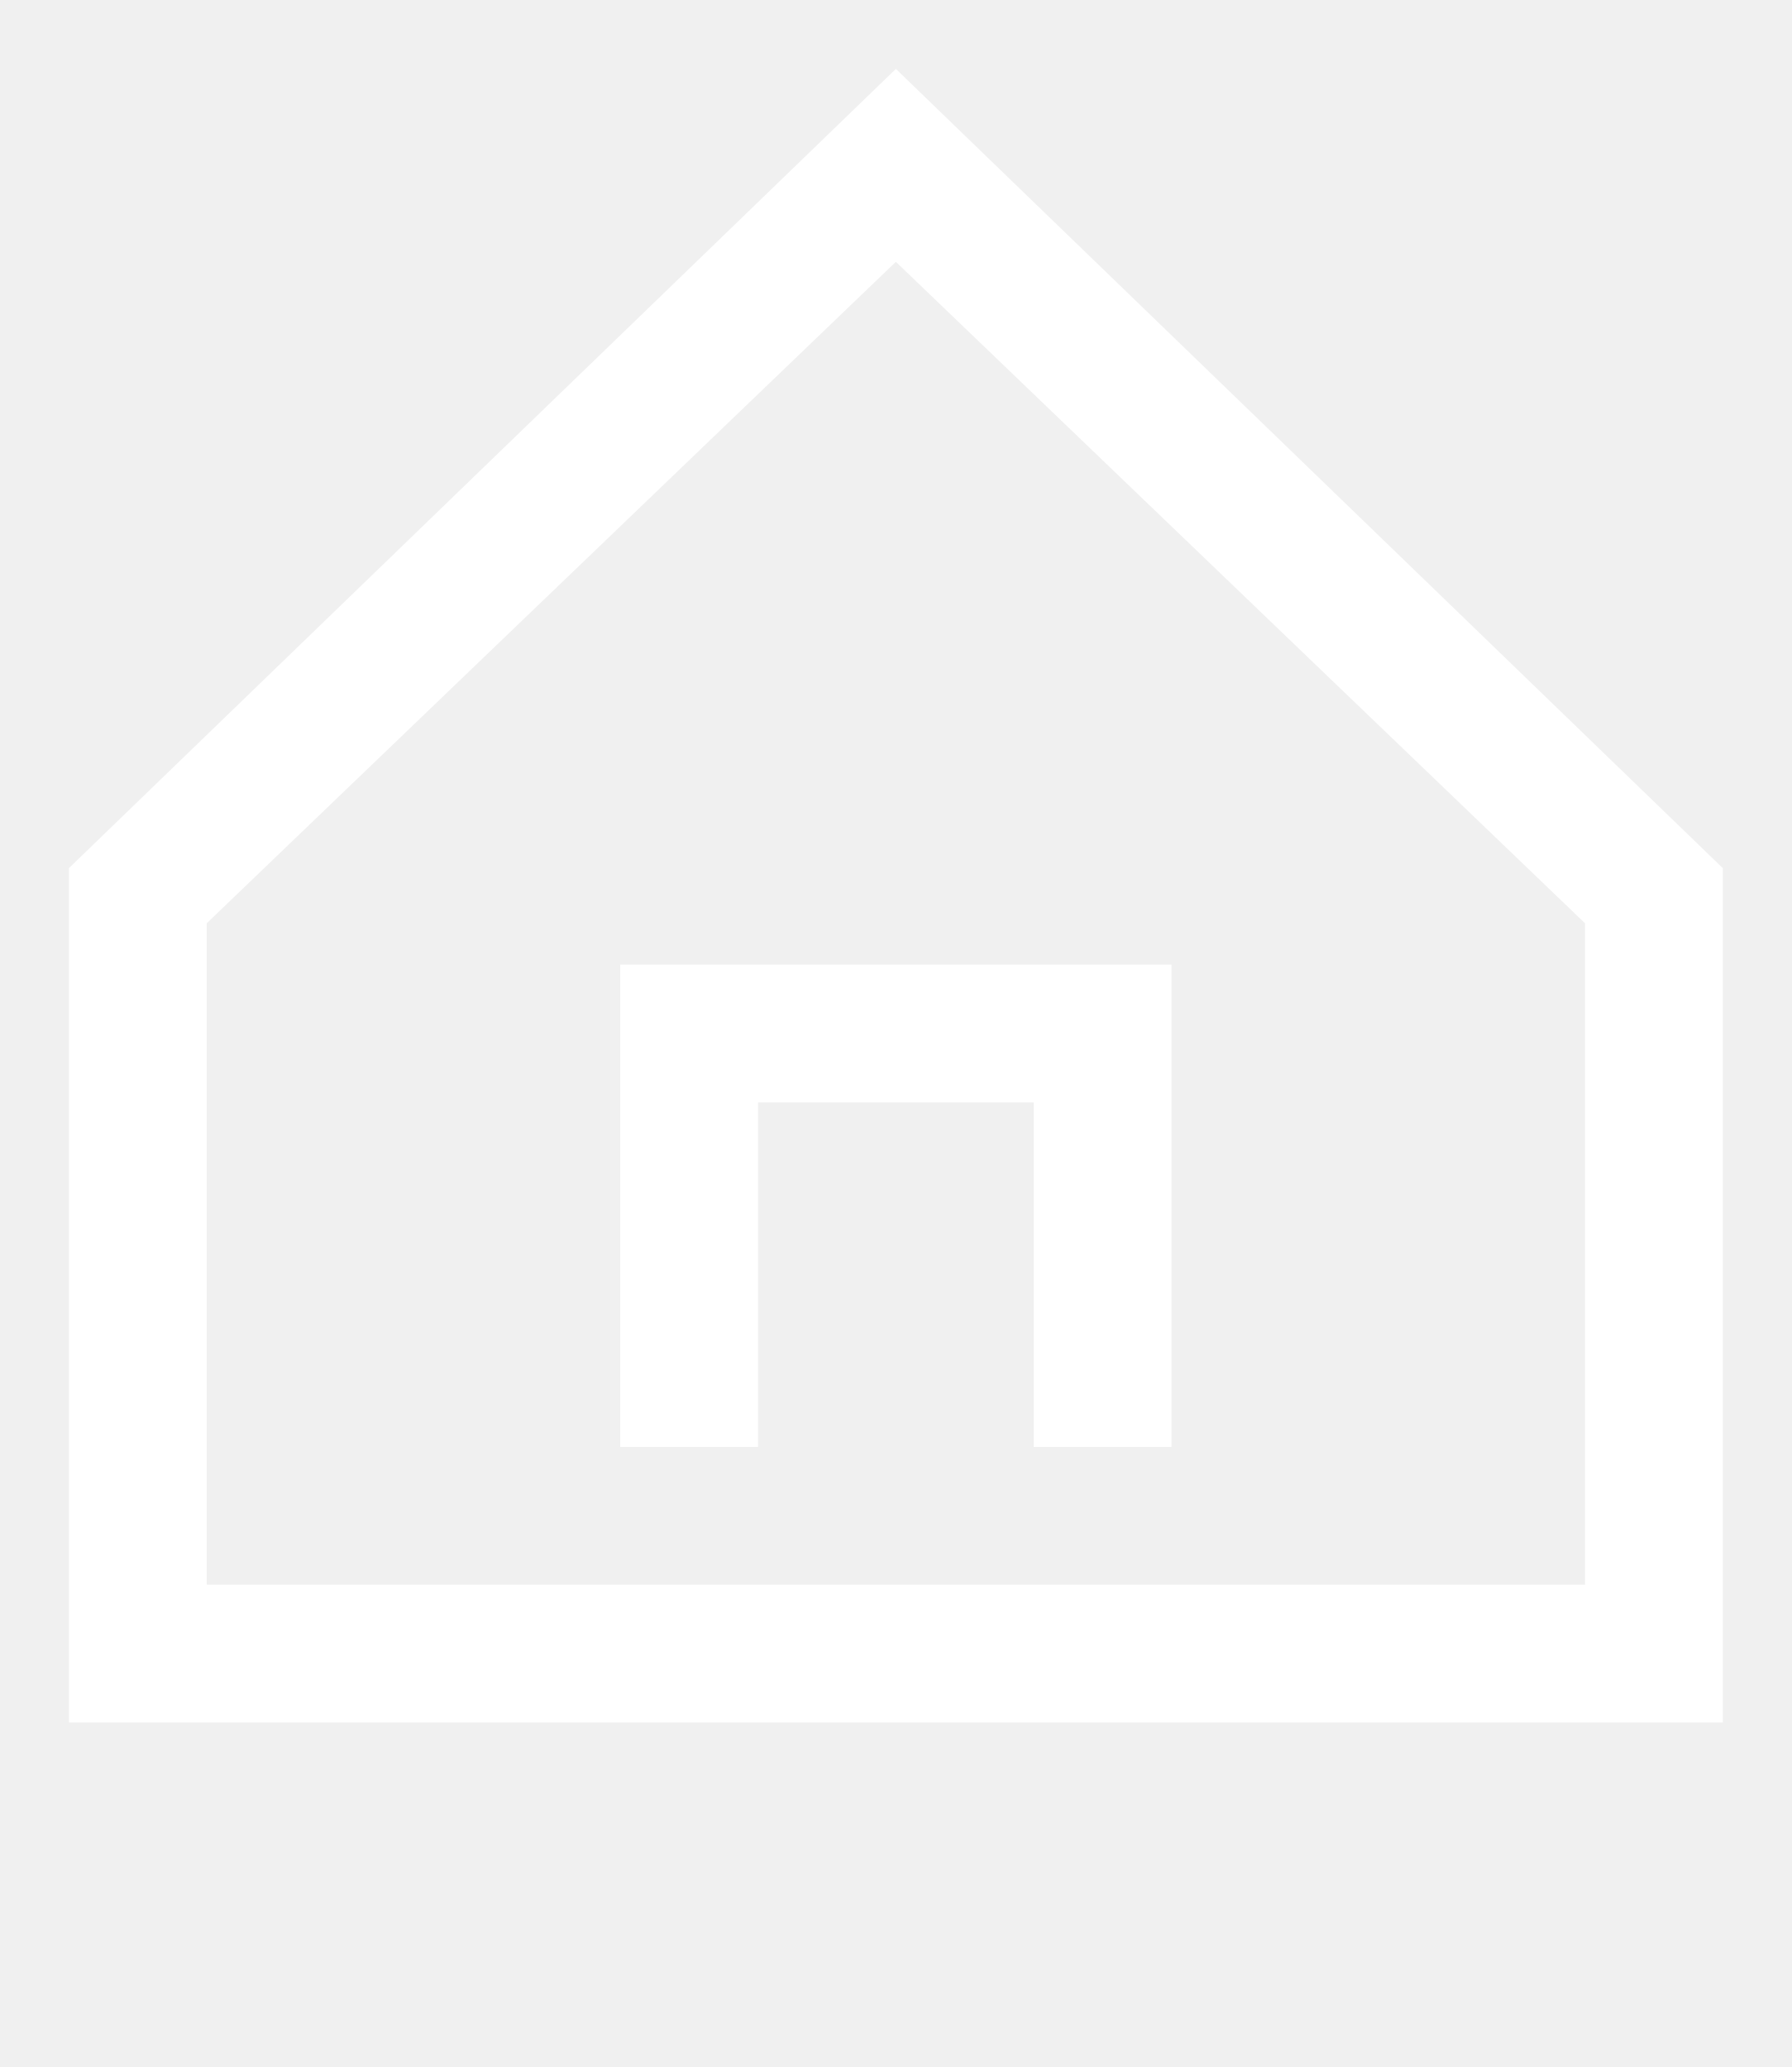
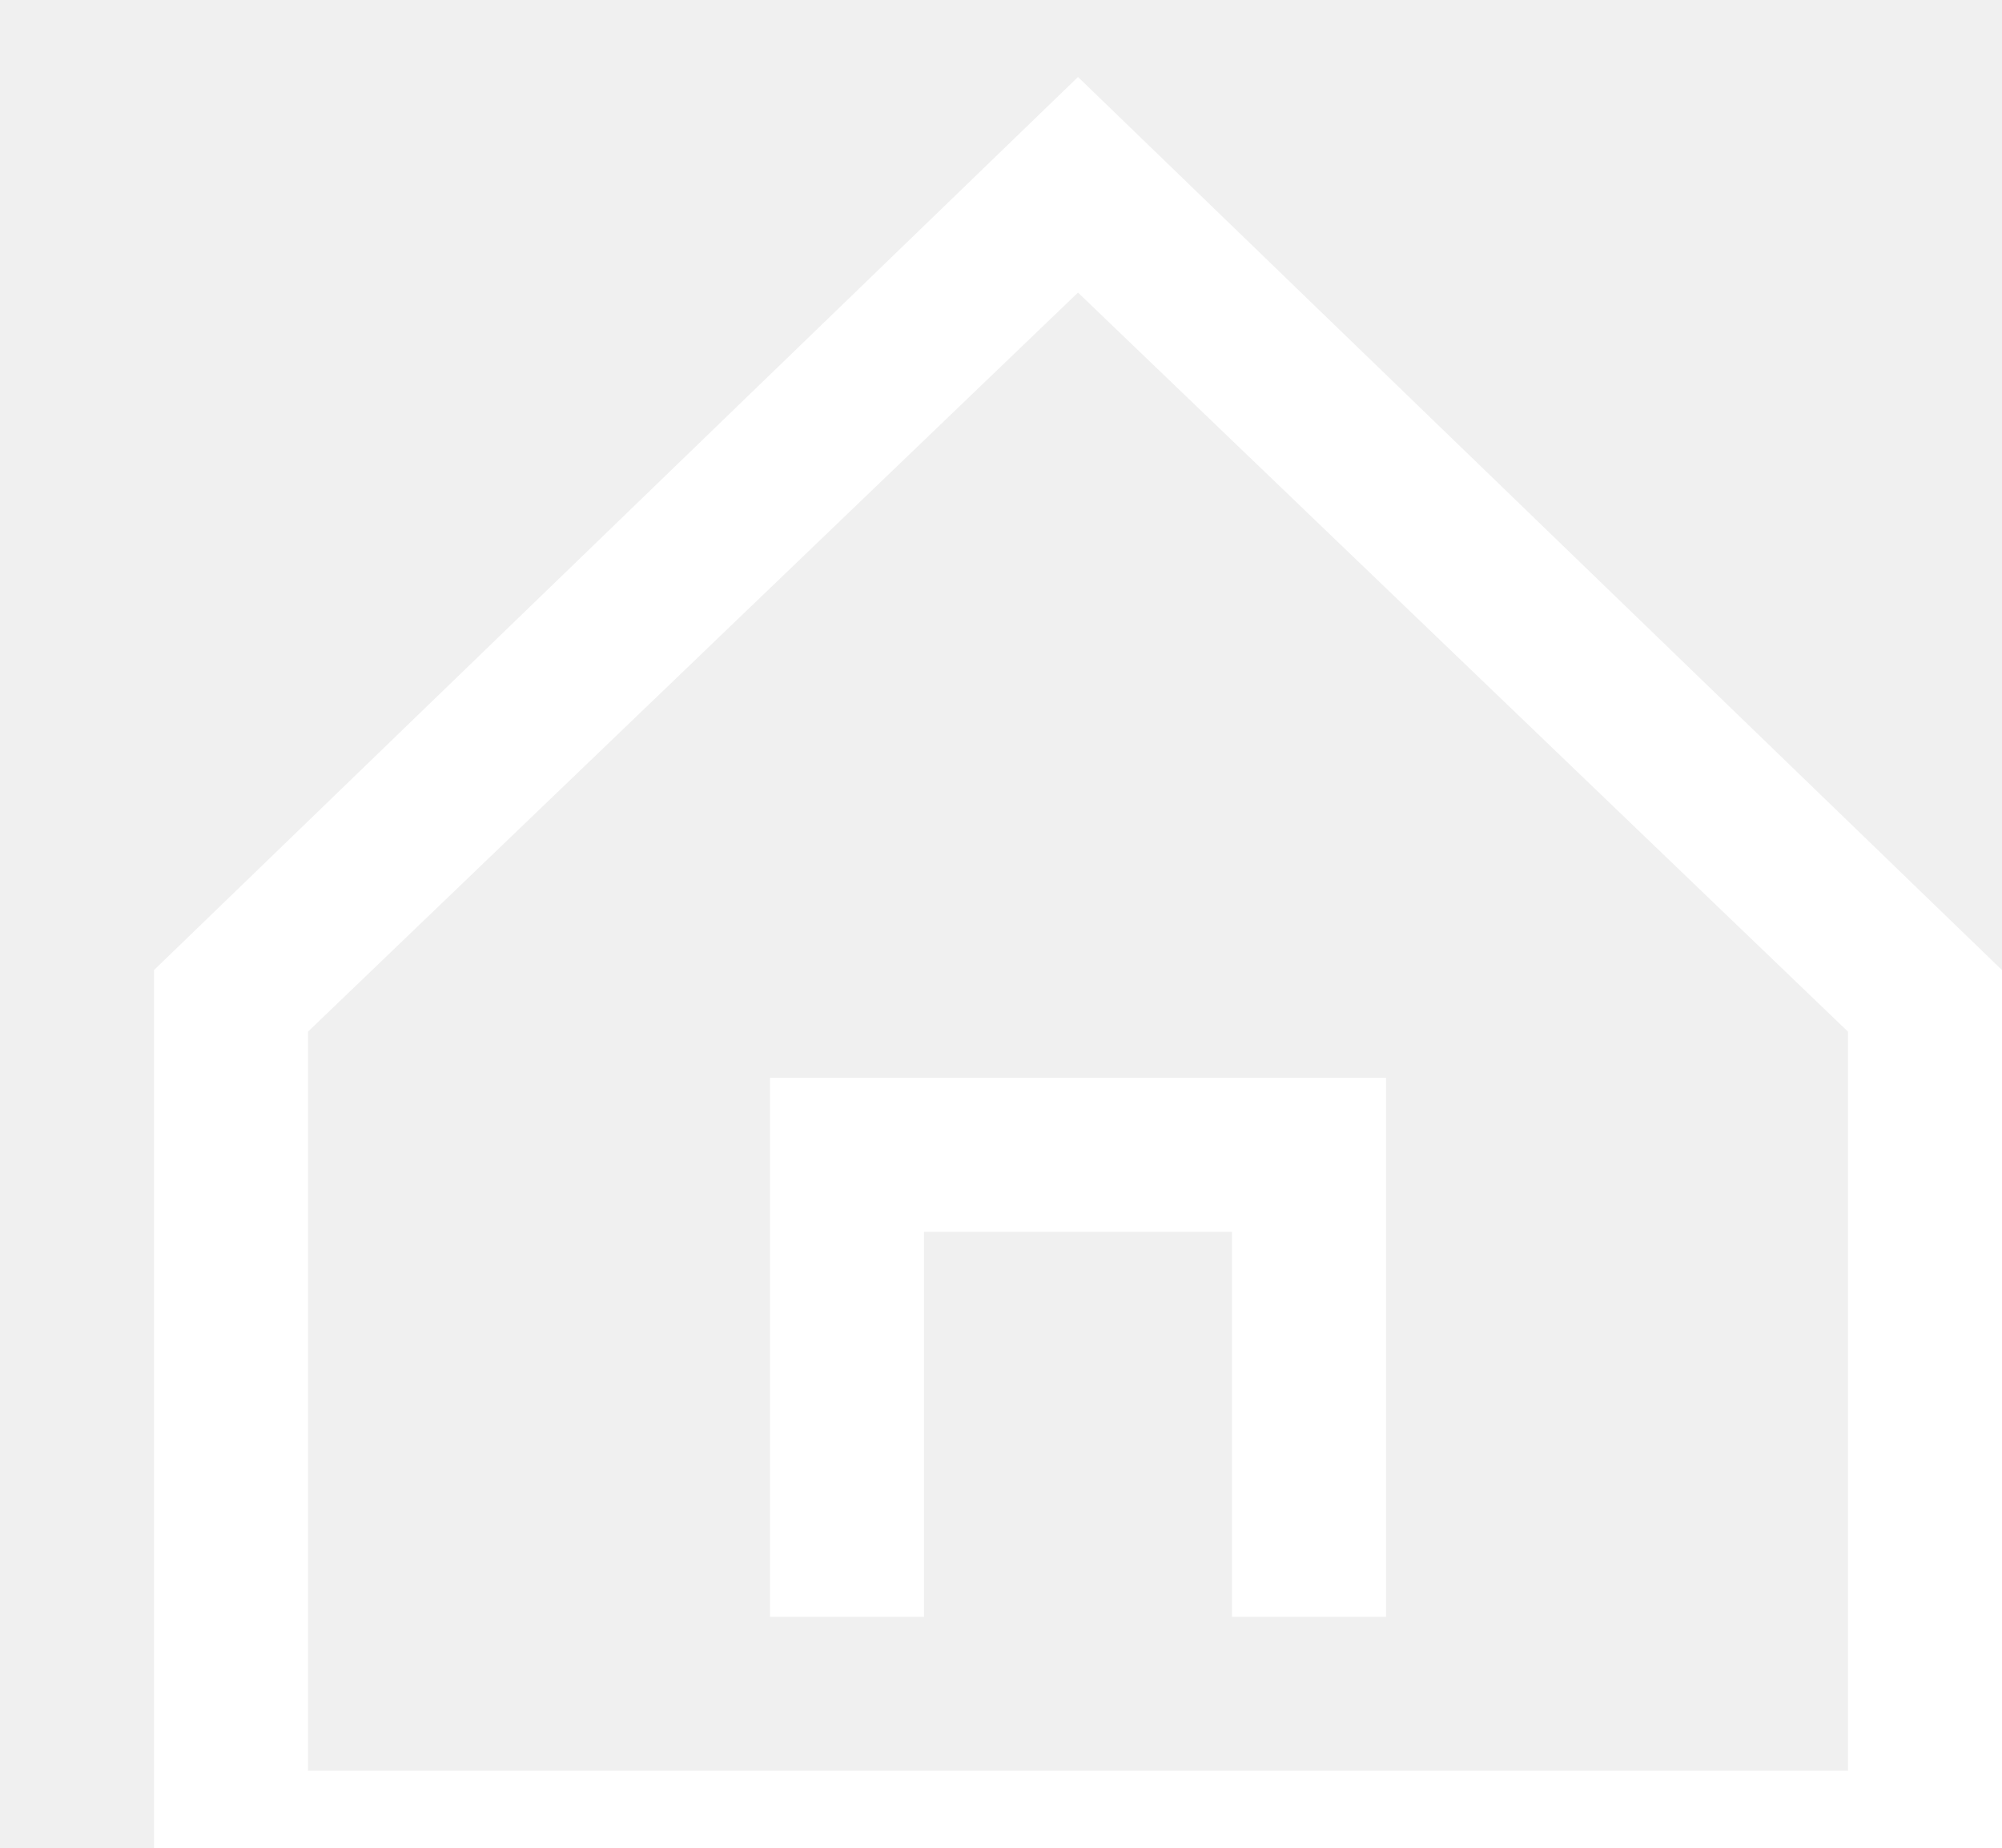
- <svg xmlns="http://www.w3.org/2000/svg" width="13" height="15" viewBox="0 0 13 15" fill="none">
+ <svg xmlns="http://www.w3.org/2000/svg" width="13" height="12" viewBox="0 0 12 12" fill="none">
  <path d="M6.5 0.5L0.5 6.3V12.5H12.5V6.3L6.5 0.5ZM11.5 11.5H1.5V6.7L6.5 1.9L11.5 6.7V11.5Z" fill="white" />
  <path d="M4.5 10.5H5.5V8H7.5V10.5H8.5V7H4.5V10.5Z" fill="white" />
</svg>
